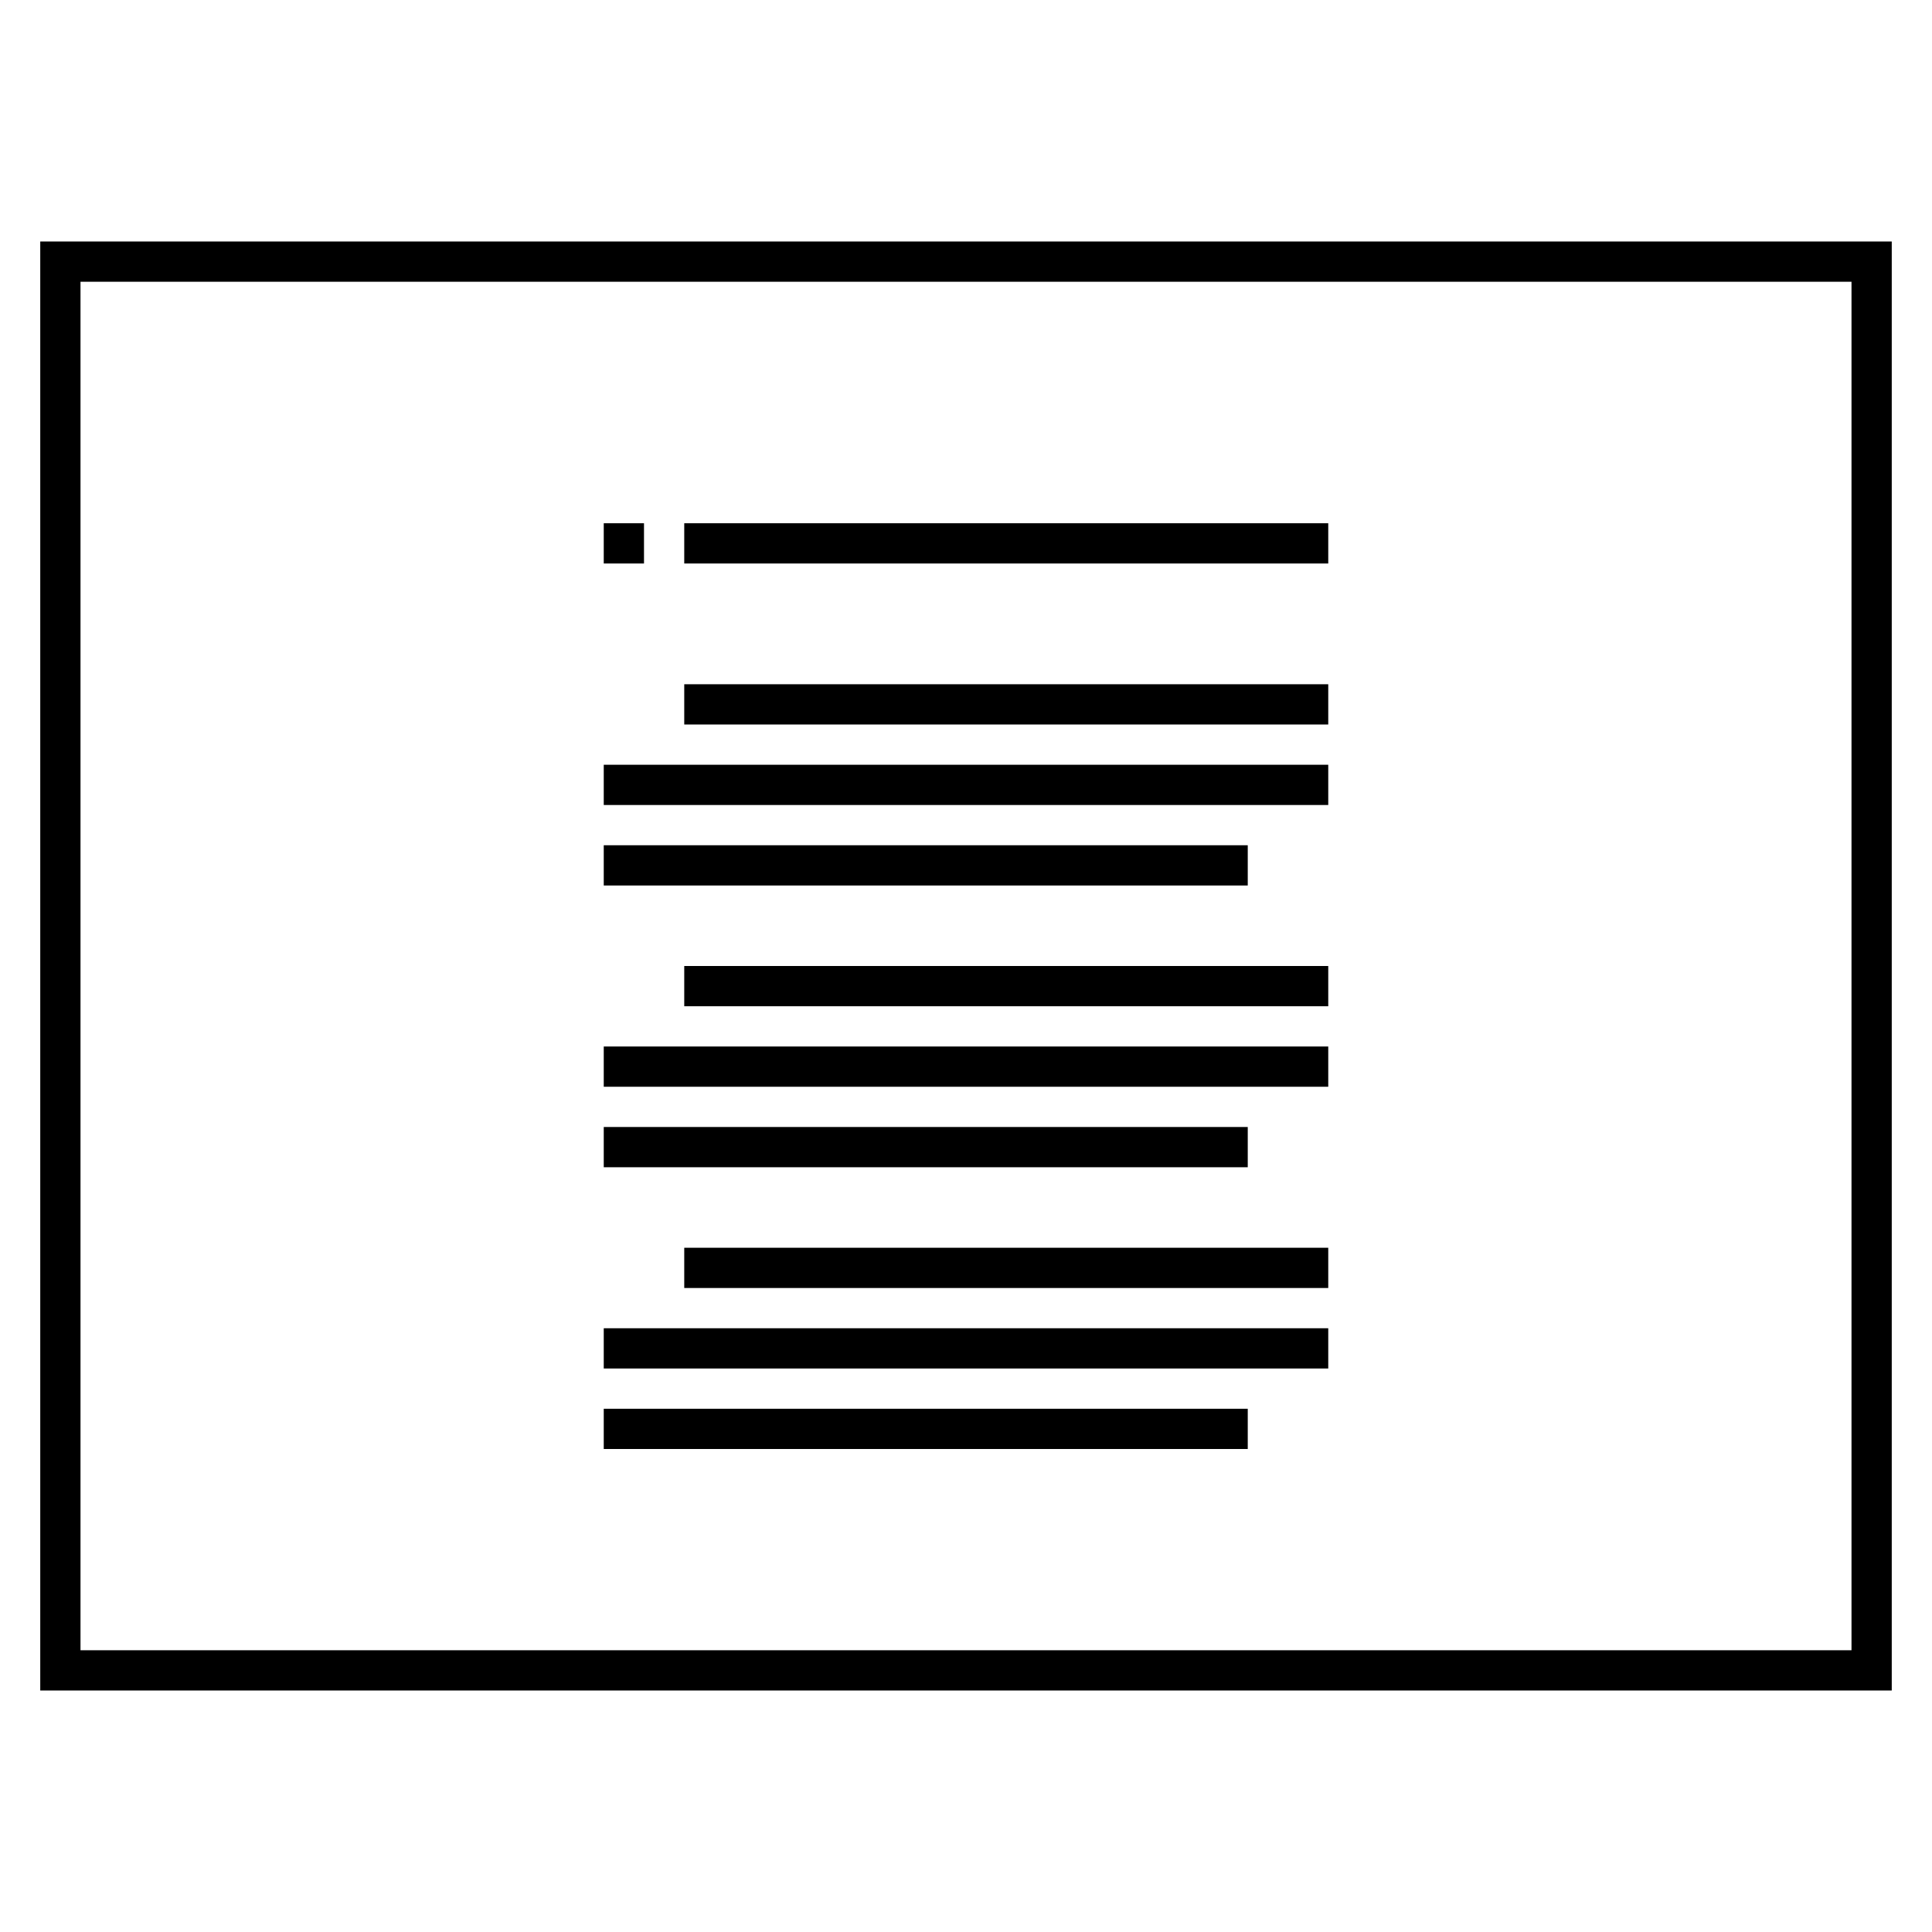
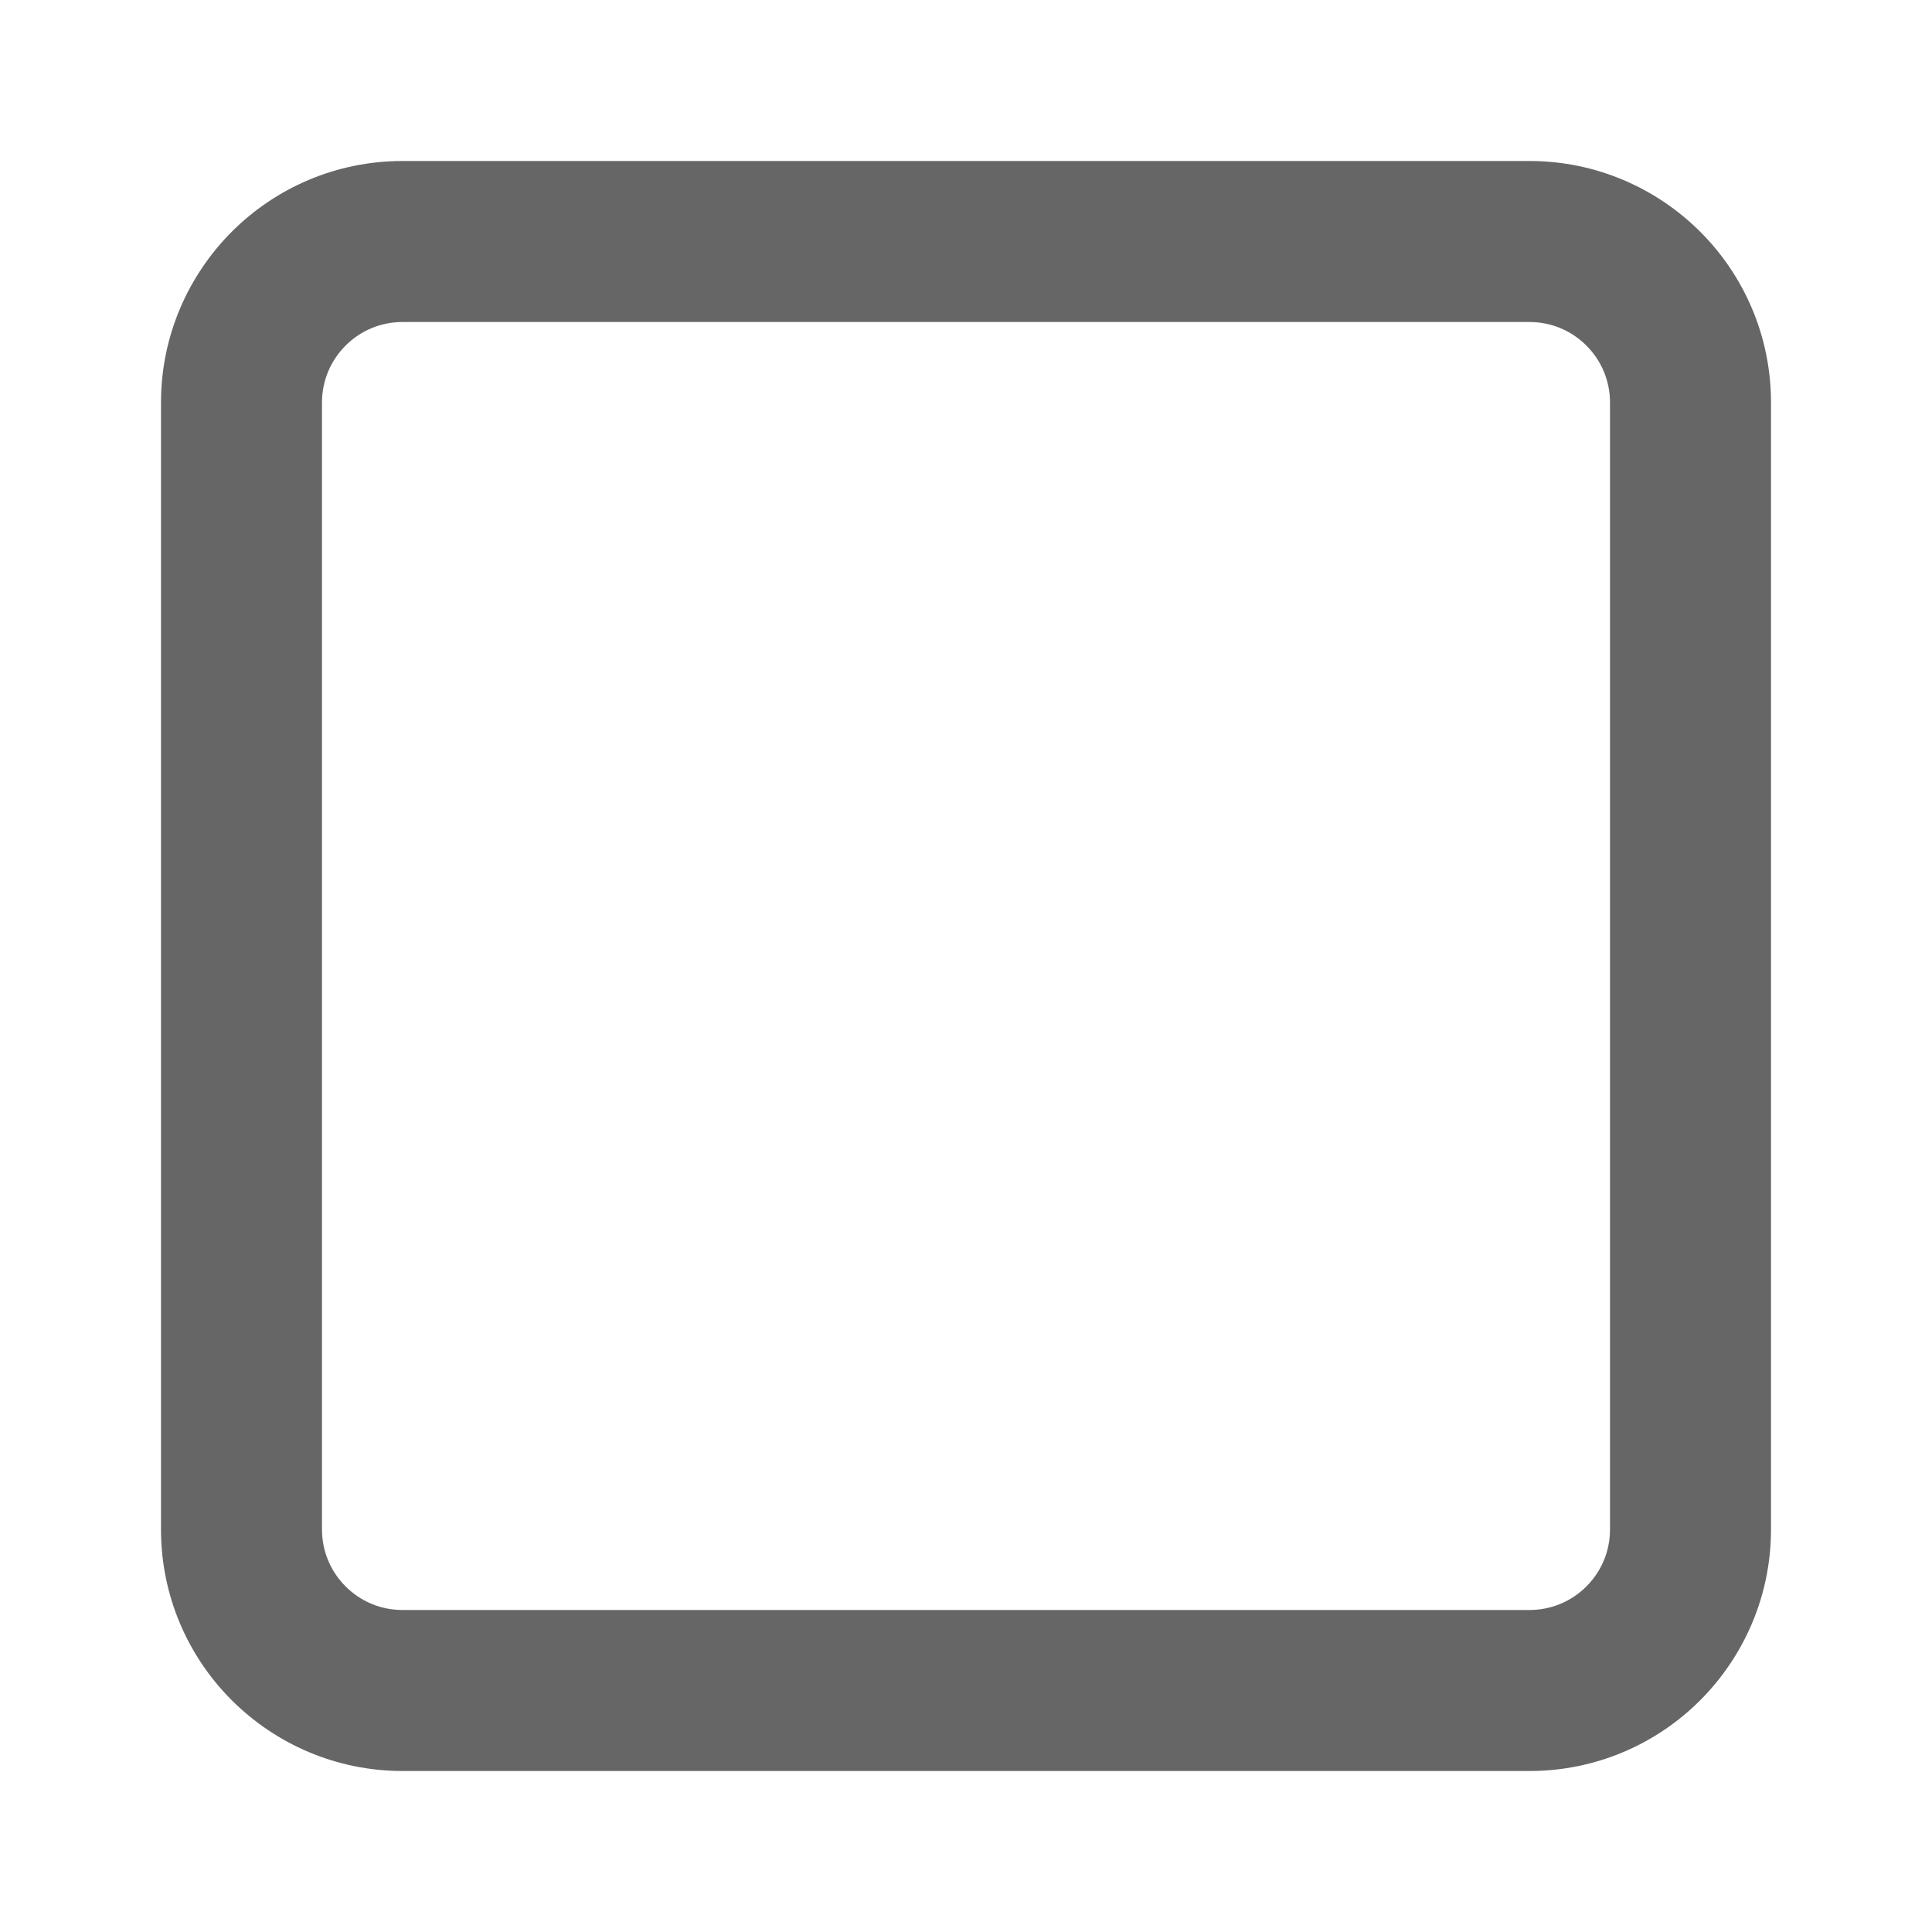
- <svg xmlns="http://www.w3.org/2000/svg" id="svg6" version="1.1" width="48" height="48">
+ <svg xmlns="http://www.w3.org/2000/svg" id="svg6" viewBox="0 0 24 24" height="24" width="24" version="1.1">
  <defs id="defs10" />
-   <path id="path832" style="color:#bebebe;overflow:visible;fill:#000000;stroke-width:1;marker:none" d="M 1,6 V 42 H 4.286 43.714 47 V 6 H 43.714 4.286 Z M 2,7 H 46 V 41 H 2 Z" />
-   <path style="color:#bebebe;overflow:visible;fill:#000000;stroke-width:1;marker:none" d="m 17,13 v 1 H 33 V 13 Z" id="path828-7" />
-   <path id="path828-7-3" d="m 17,17 v 1 h 16 v -1 z" style="color:#bebebe;overflow:visible;fill:#000000;stroke-width:1;marker:none" />
-   <path id="path828-7-36" d="m 15,19 v 1 H 33 v -1 z" style="color:#bebebe;overflow:visible;fill:#000000;stroke-width:1;marker:none" />
-   <path style="color:#bebebe;overflow:visible;fill:#000000;stroke-width:1;marker:none" d="m 15,21 v 1 h 16 v -1 z" id="path828-7-3-5" />
-   <path id="path828-7-35" d="m 17,24 v 1 h 16 v -1 z" style="color:#bebebe;overflow:visible;fill:#000000;stroke-width:1;marker:none" />
-   <path style="color:#bebebe;overflow:visible;fill:#000000;stroke-width:1;marker:none" d="m 15,26 v 1 h 18 v -1 z" id="path828-7-3-2" />
-   <path id="path828-7-9" d="m 15,28 v 1 h 16 v -1 z" style="color:#bebebe;overflow:visible;fill:#000000;stroke-width:1;marker:none" />
-   <path style="color:#bebebe;overflow:visible;fill:#000000;stroke-width:1;marker:none" d="m 17,31 v 1 h 16 v -1 z" id="path828-7-35-3" />
-   <path id="path828-7-3-2-6" d="m 15,33 v 1 h 18 v -1 z" style="color:#bebebe;overflow:visible;fill:#000000;stroke-width:1;marker:none" />
-   <path style="color:#bebebe;overflow:visible;fill:#000000;stroke-width:1;marker:none" d="m 15,35 v 1 h 16 v -1 z" id="path828-7-9-7" />
-   <rect y="13" x="15" height="1" width="1" id="rect18" style="fill:#000000;stroke-width:2;stroke-linecap:round;stroke-linejoin:round;paint-order:fill markers stroke" />
+   <path style="fill:#666666;fill-opacity:1" id="path4" d="M5 2c-0.828 0-1.58 0.337-2.121 0.879s-0.879 1.293-0.879 2.121v14c0 0.828 0.337 1.58 0.879 2.121s1.293 0.879 2.121 0.879h14c0.828 0 1.58-0.337 2.121-0.879s0.879-1.293 0.879-2.121v-14c0-0.828-0.337-1.58-0.879-2.121s-1.293-0.879-2.121-0.879zM5 4h14c0.276 0 0.525 0.111 0.707 0.293s0.293 0.431 0.293 0.707v14c0 0.276-0.111 0.525-0.293 0.707s-0.431 0.293-0.707 0.293h-14c-0.276 0-0.525-0.111-0.707-0.293s-0.293-0.431-0.293-0.707v-14c0-0.276 0.111-0.525 0.293-0.707s0.431-0.293 0.707-0.293z" />
</svg>
